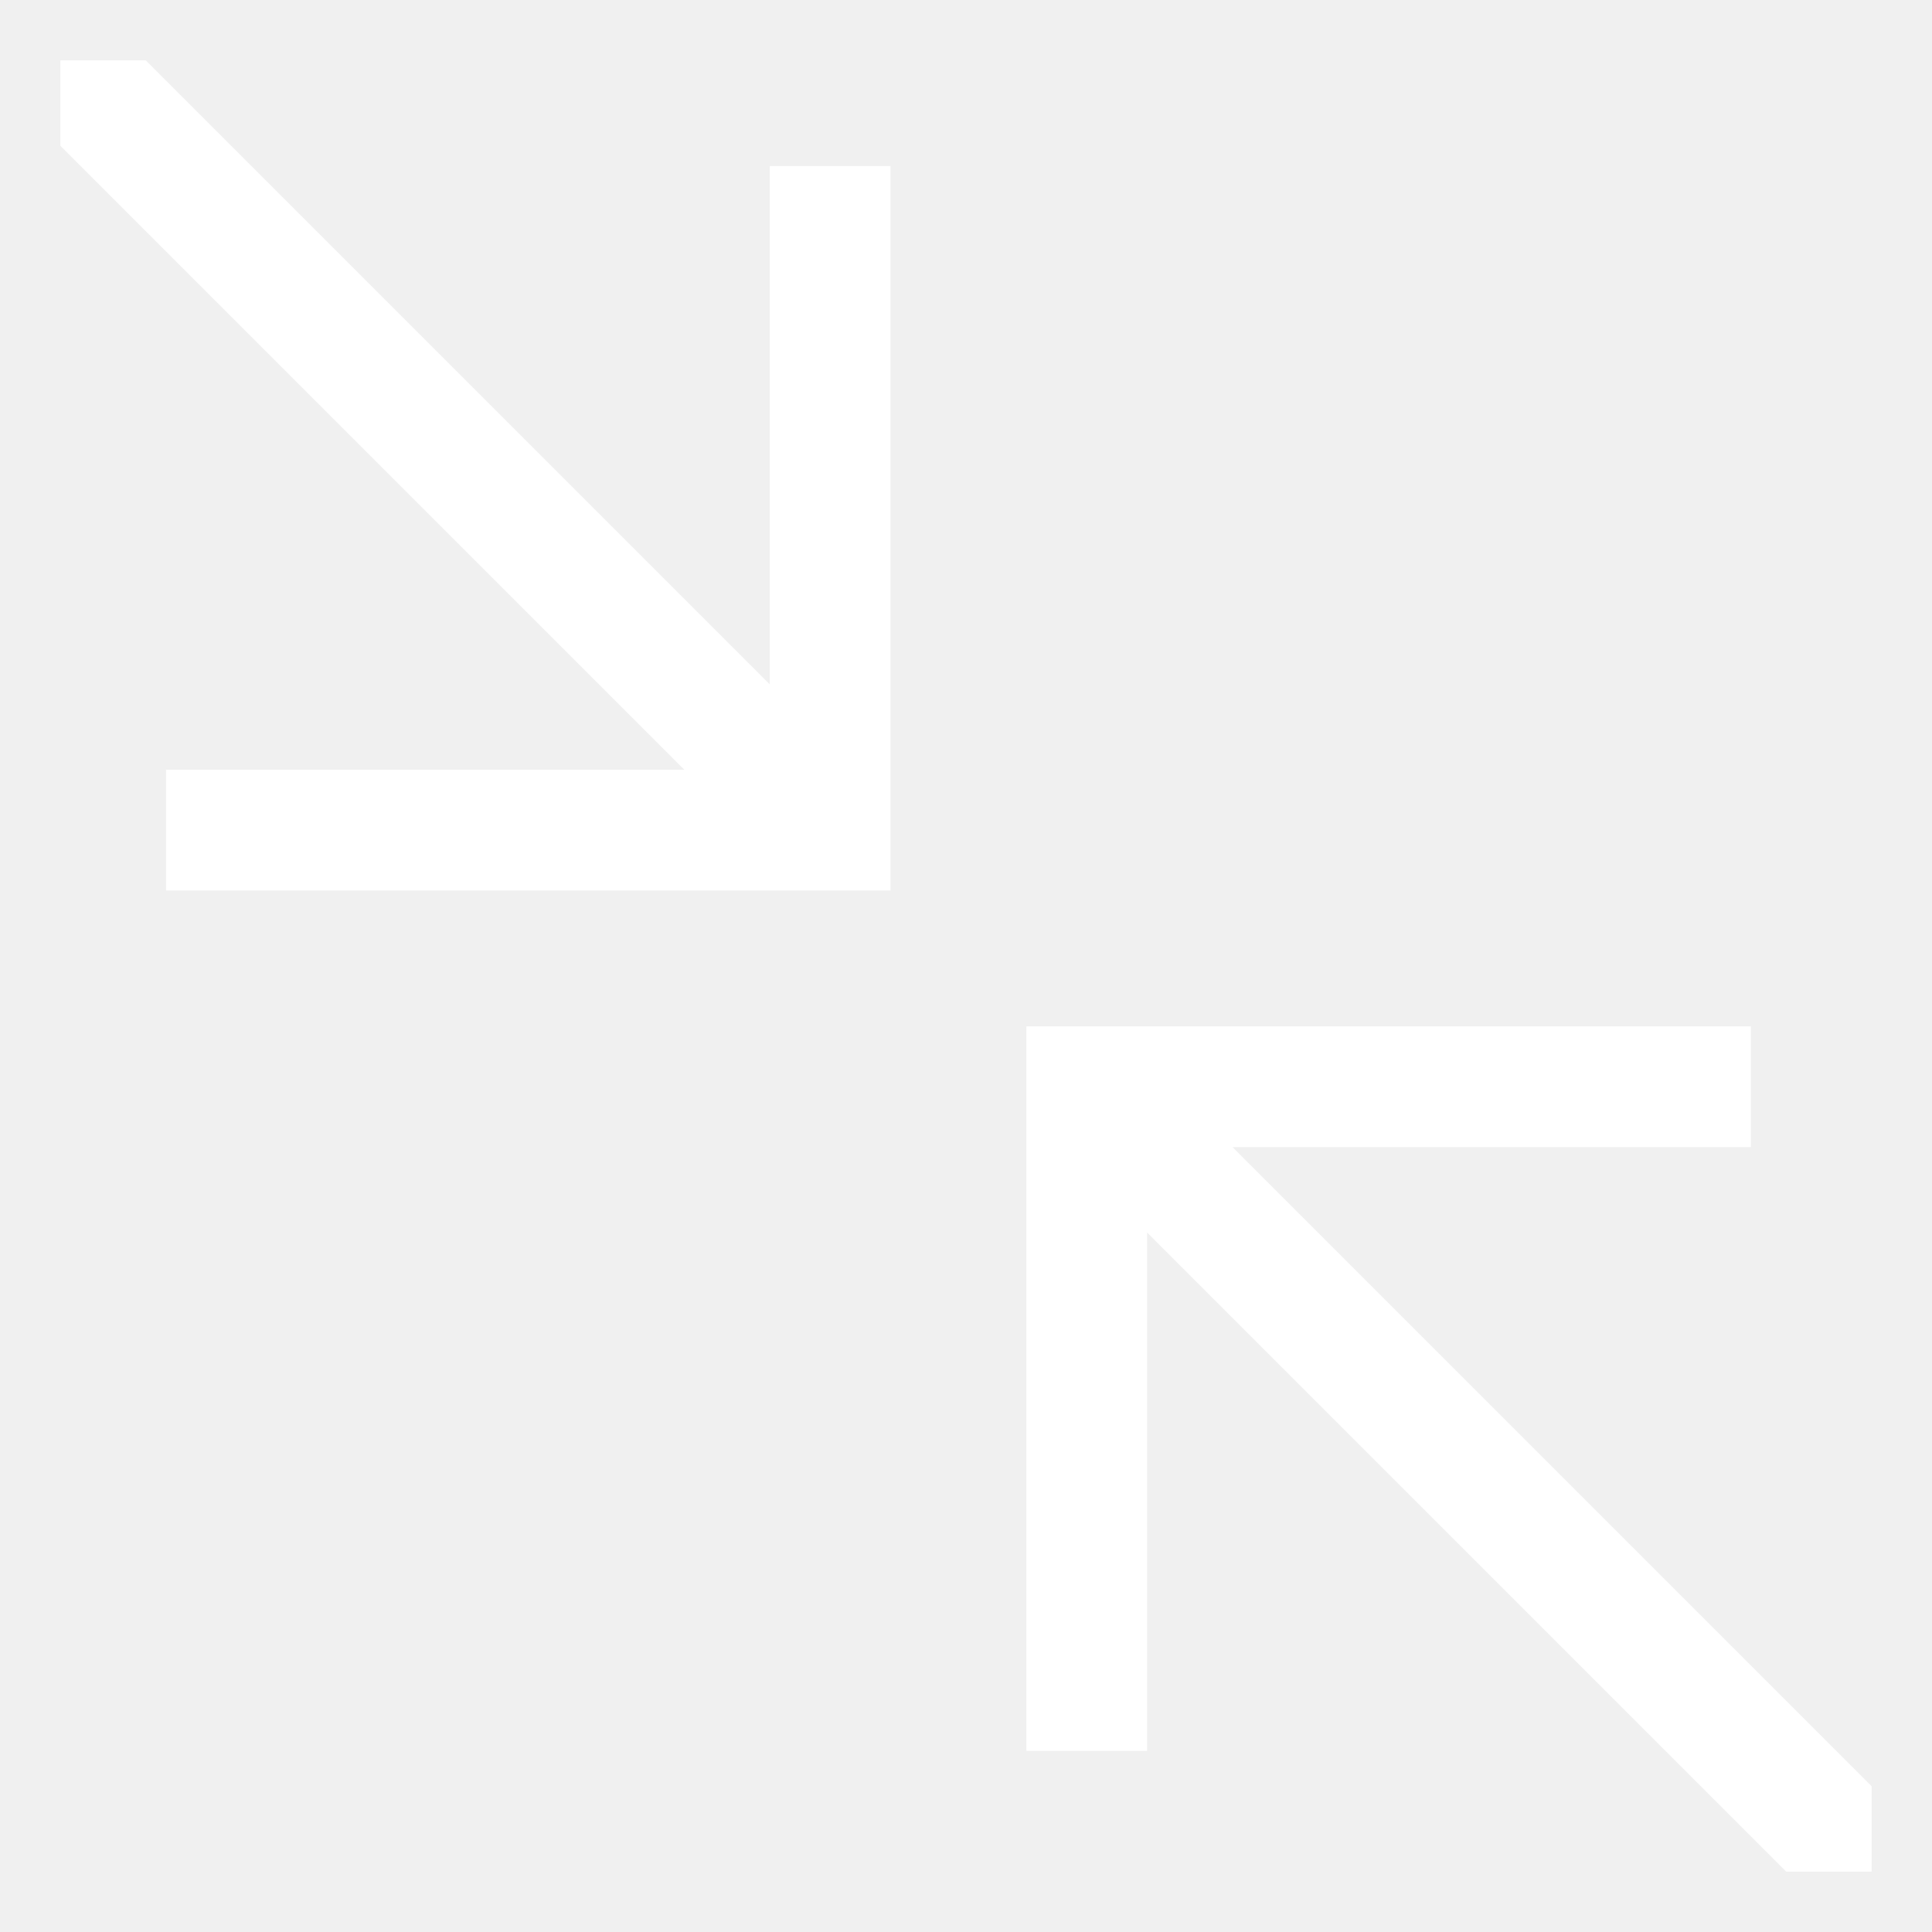
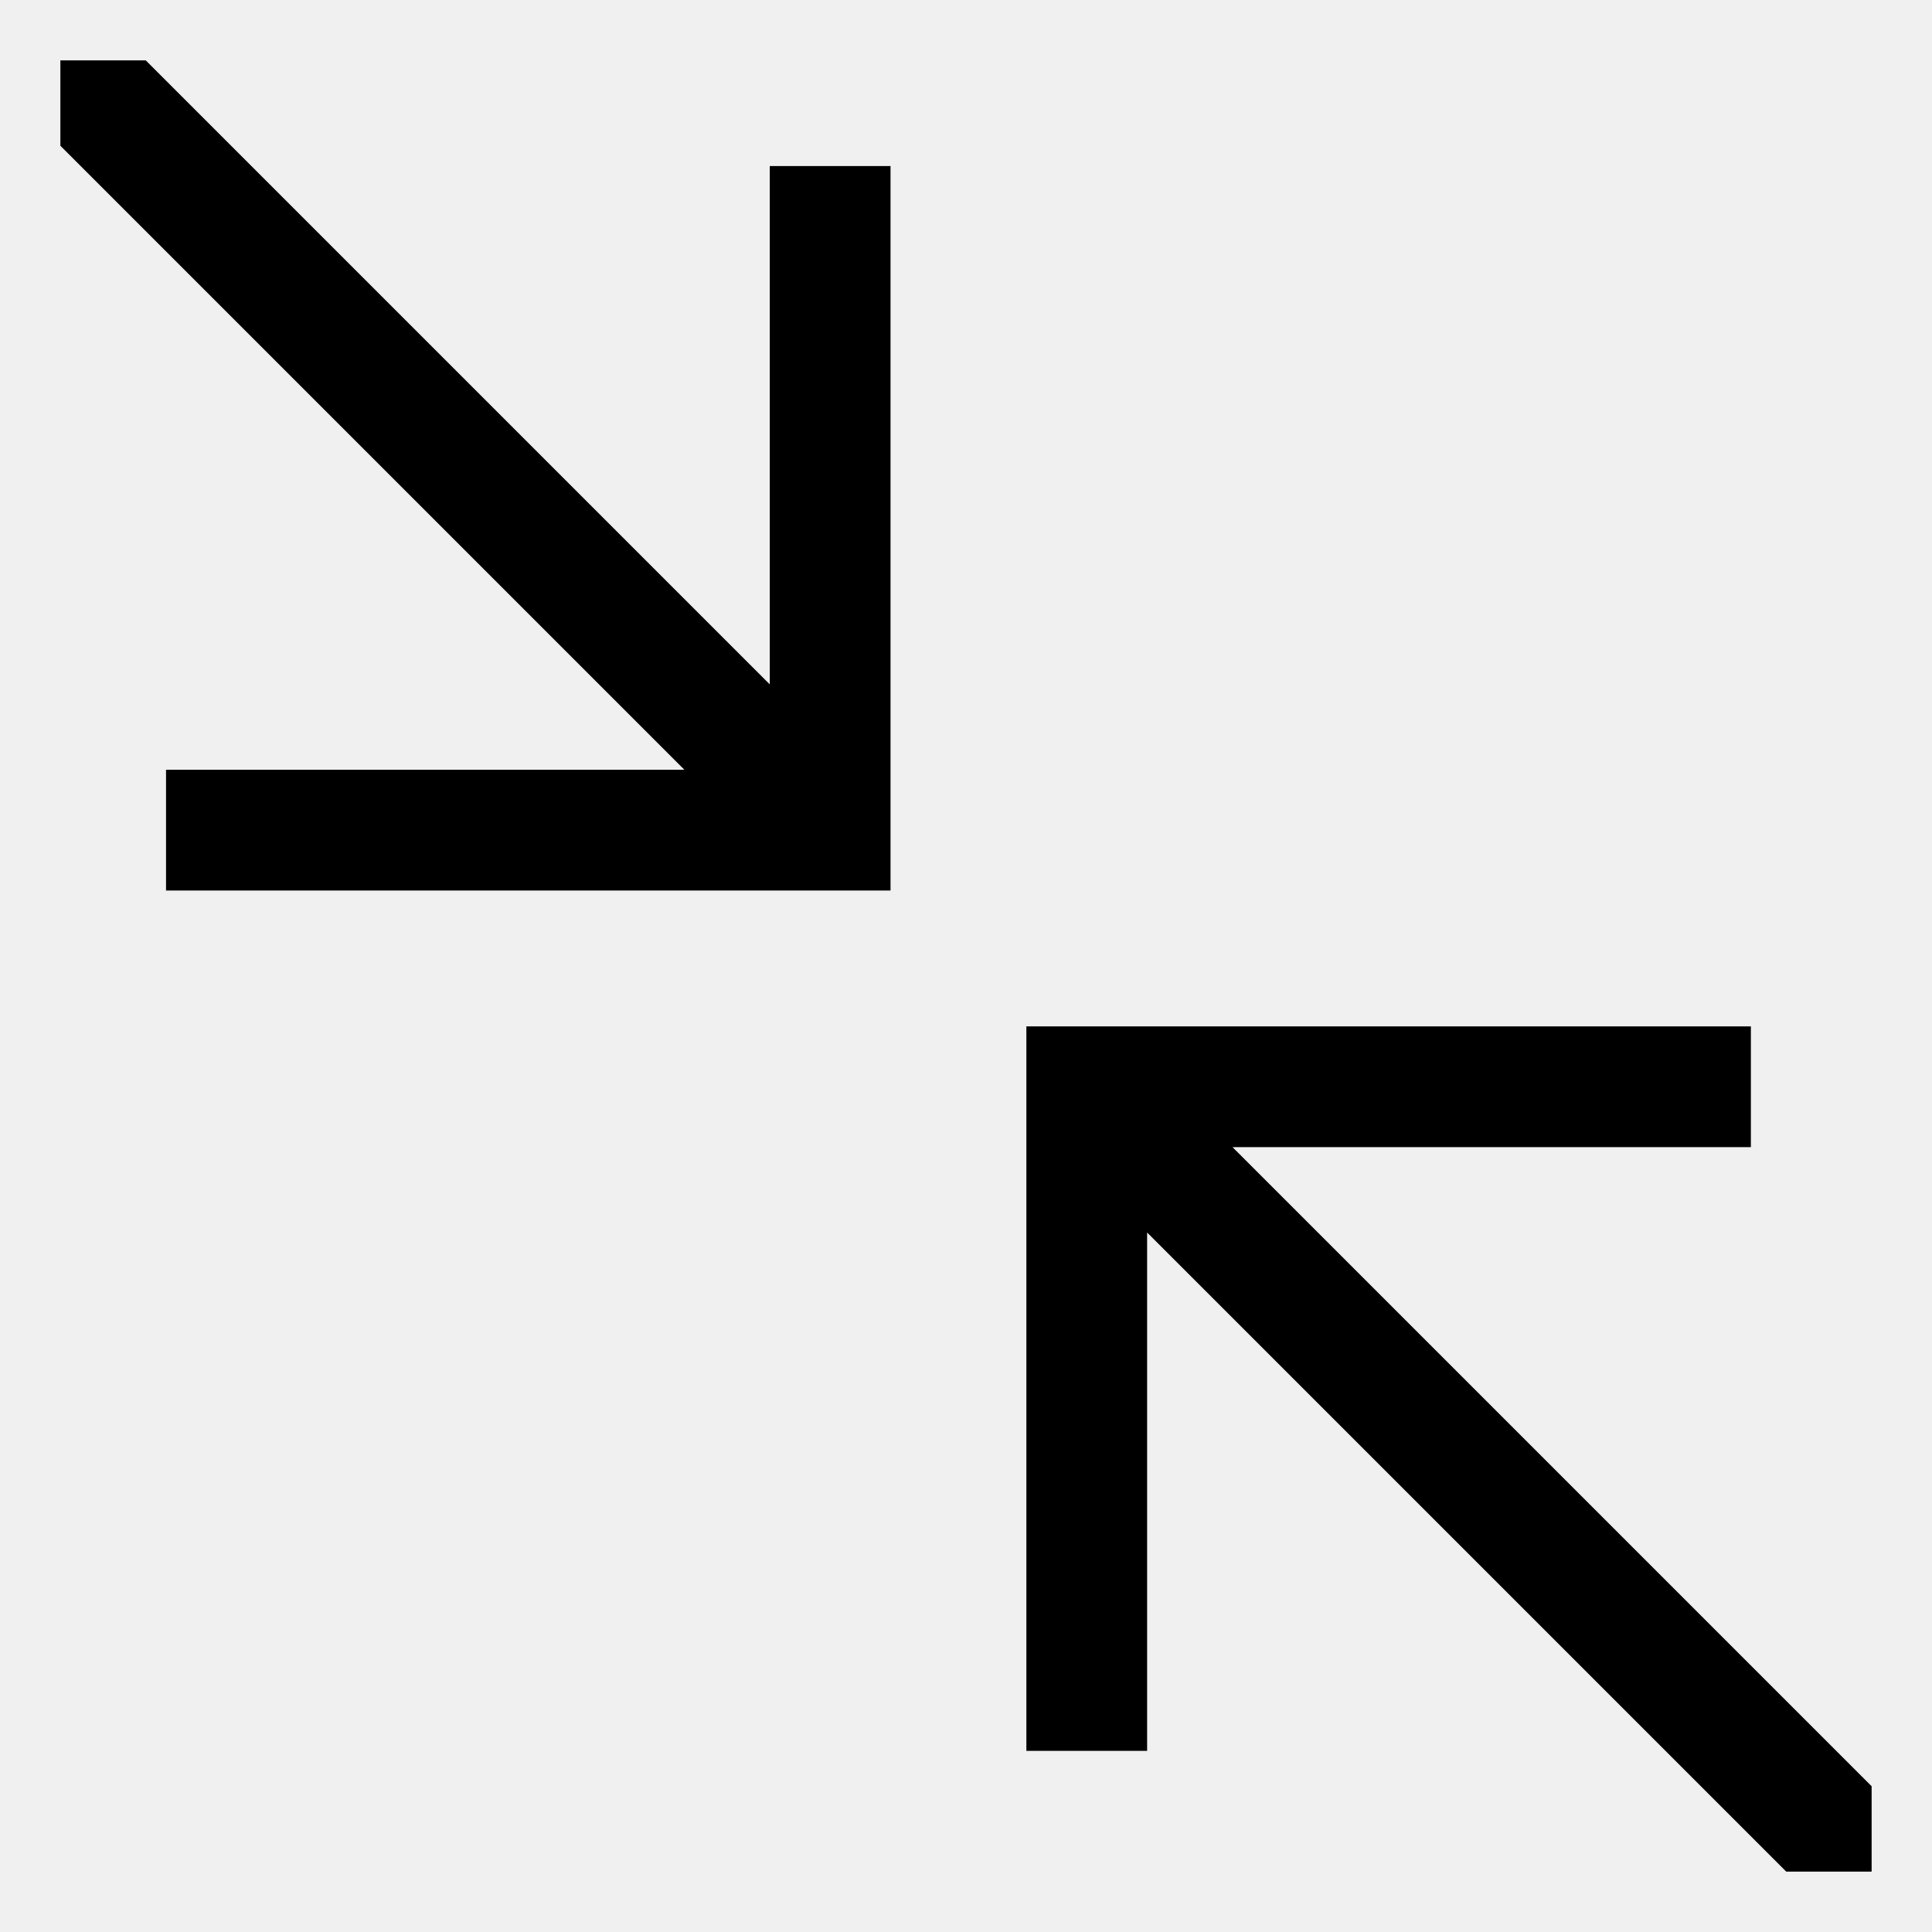
<svg xmlns="http://www.w3.org/2000/svg" width="512" height="512" viewBox="0 0 512 512">
-   <path fill="#ffffff" d="M204 181.372L38.628 16H16v22.628L181.372 204H44v32h192V44h-32zM326.628 304H464v-32H272v192h32V326.628L473.372 496H496v-22.628z" />
+   <path d="M204 181.372L38.628 16H16v22.628L181.372 204H44v32h192V44h-32zM326.628 304H464v-32H272v192h32V326.628L473.372 496H496v-22.628z" />
</svg>
